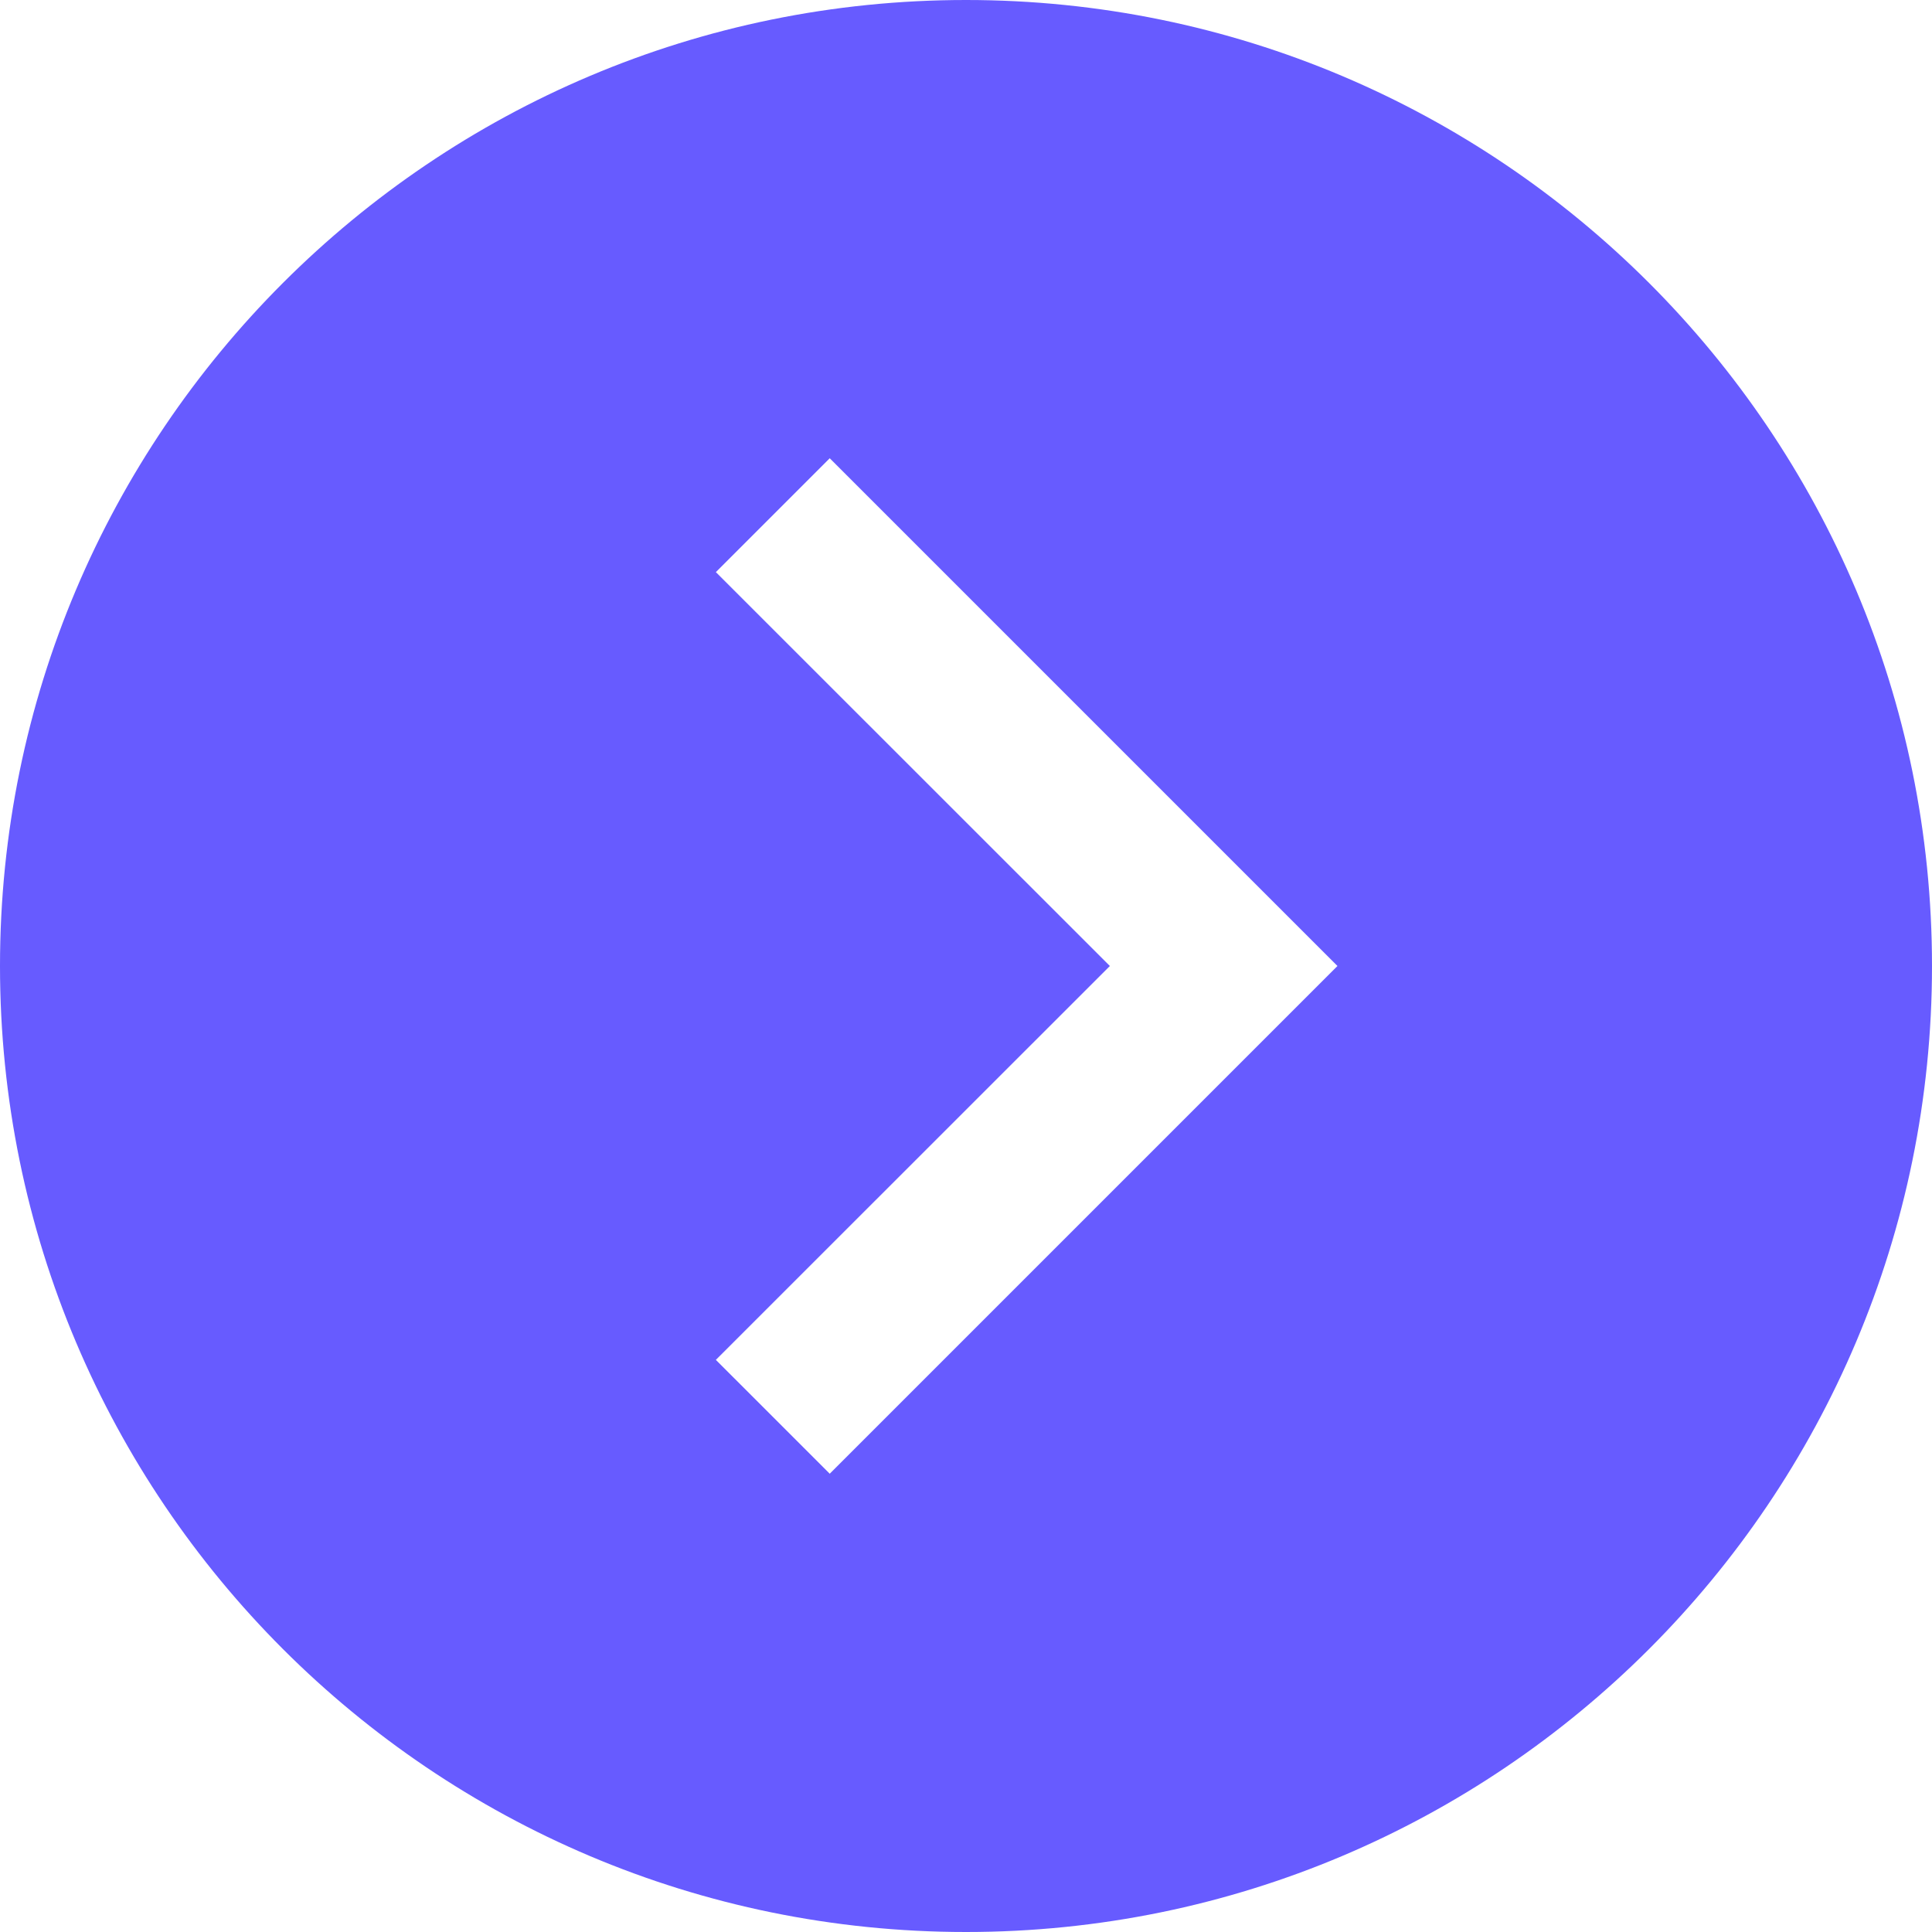
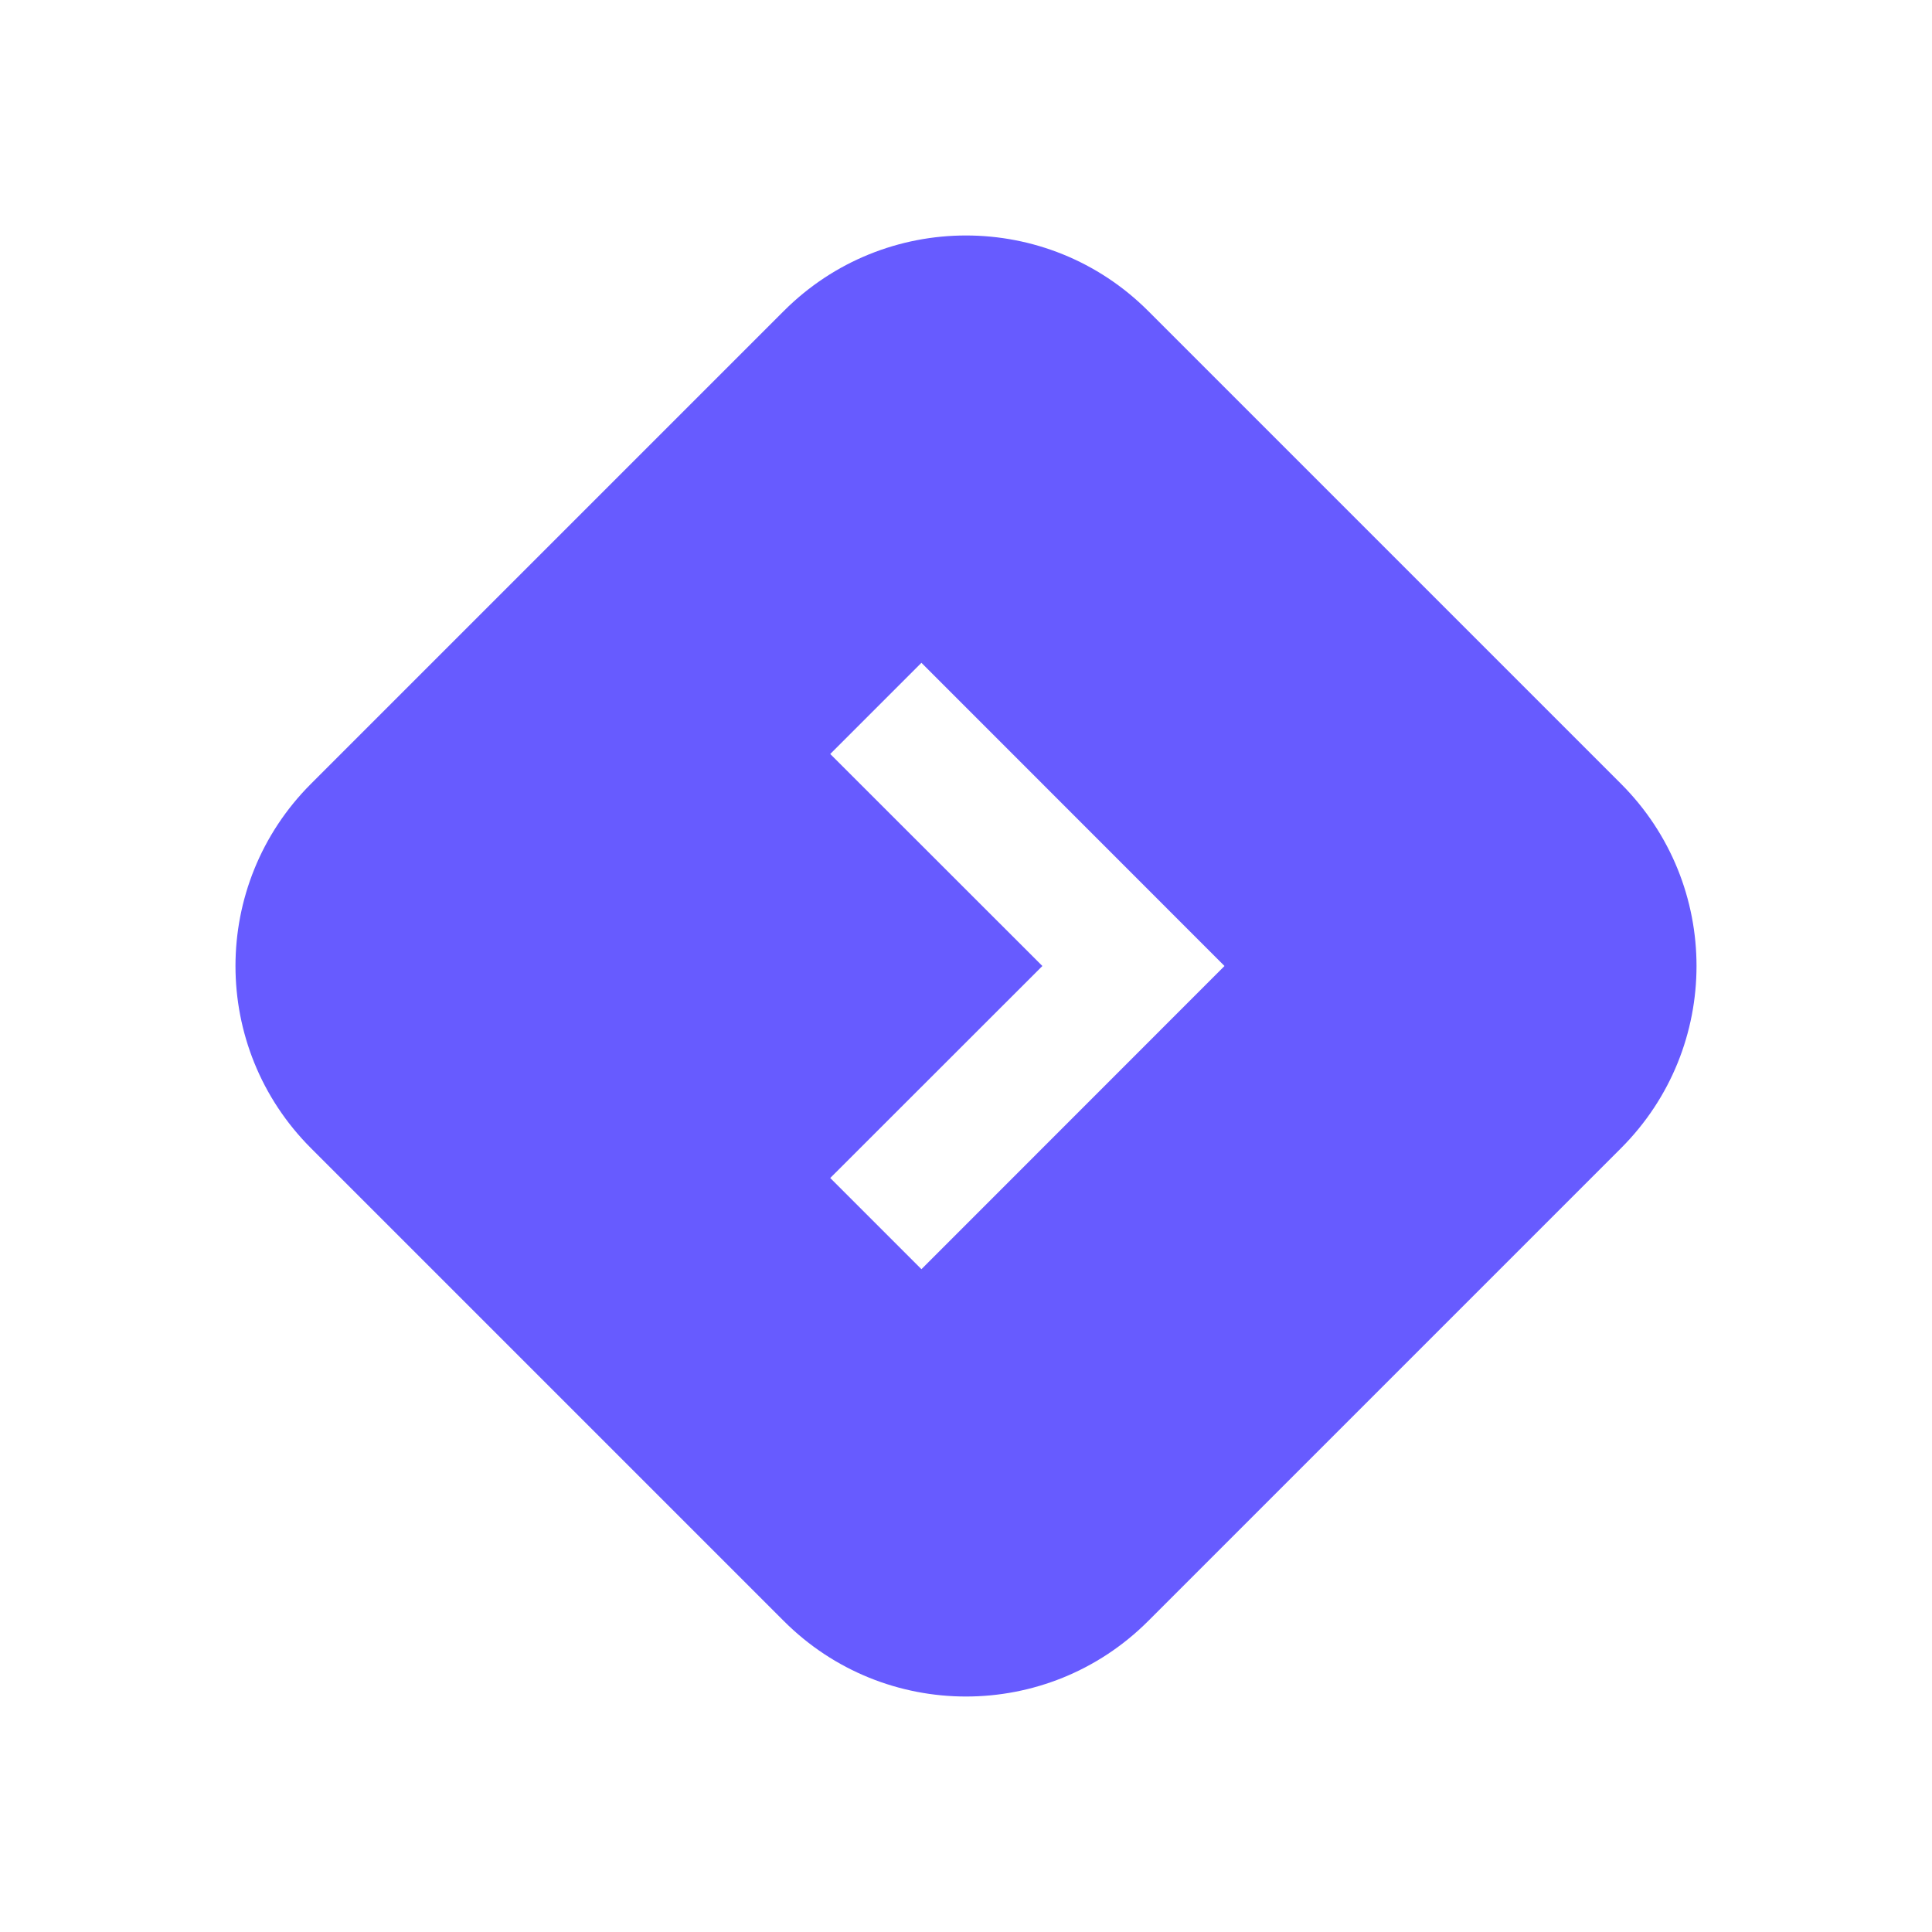
<svg xmlns="http://www.w3.org/2000/svg" width="15" height="15" viewBox="0 0 15 15">
-   <path d="M7.5,0 C11.642,0 15,3.358 15,7.5 C15,11.642 11.642,15 7.5,15 C3.358,15 0,11.642 0,7.5 C0,3.358 3.358,0 7.5,0 Z M6.442,3.558 L5.558,4.442 L8.617,7.5 L5.558,10.558 L6.442,11.442 L10.384,7.5 L6.442,3.558 Z" fill="#675BFF" />
+   <path d="M6.086,2.414 C6.867,1.633 8.133,1.633 8.914,2.414 L8.914,2.414 L12.586,6.086 C13.367,6.867 13.367,8.133 12.586,8.914 L12.586,8.914 L8.914,12.586 C8.133,13.367 6.867,13.367 6.086,12.586 L6.086,12.586 L2.414,8.914 C1.633,8.133 1.633,6.867 2.414,6.086 L2.414,6.086 Z M7.154,5.146 L6.446,5.854 L8.093,7.5 L6.446,9.146 L7.154,9.854 L9.507,7.5 L7.154,5.146 Z" fill="#675BFF" />
</svg>
